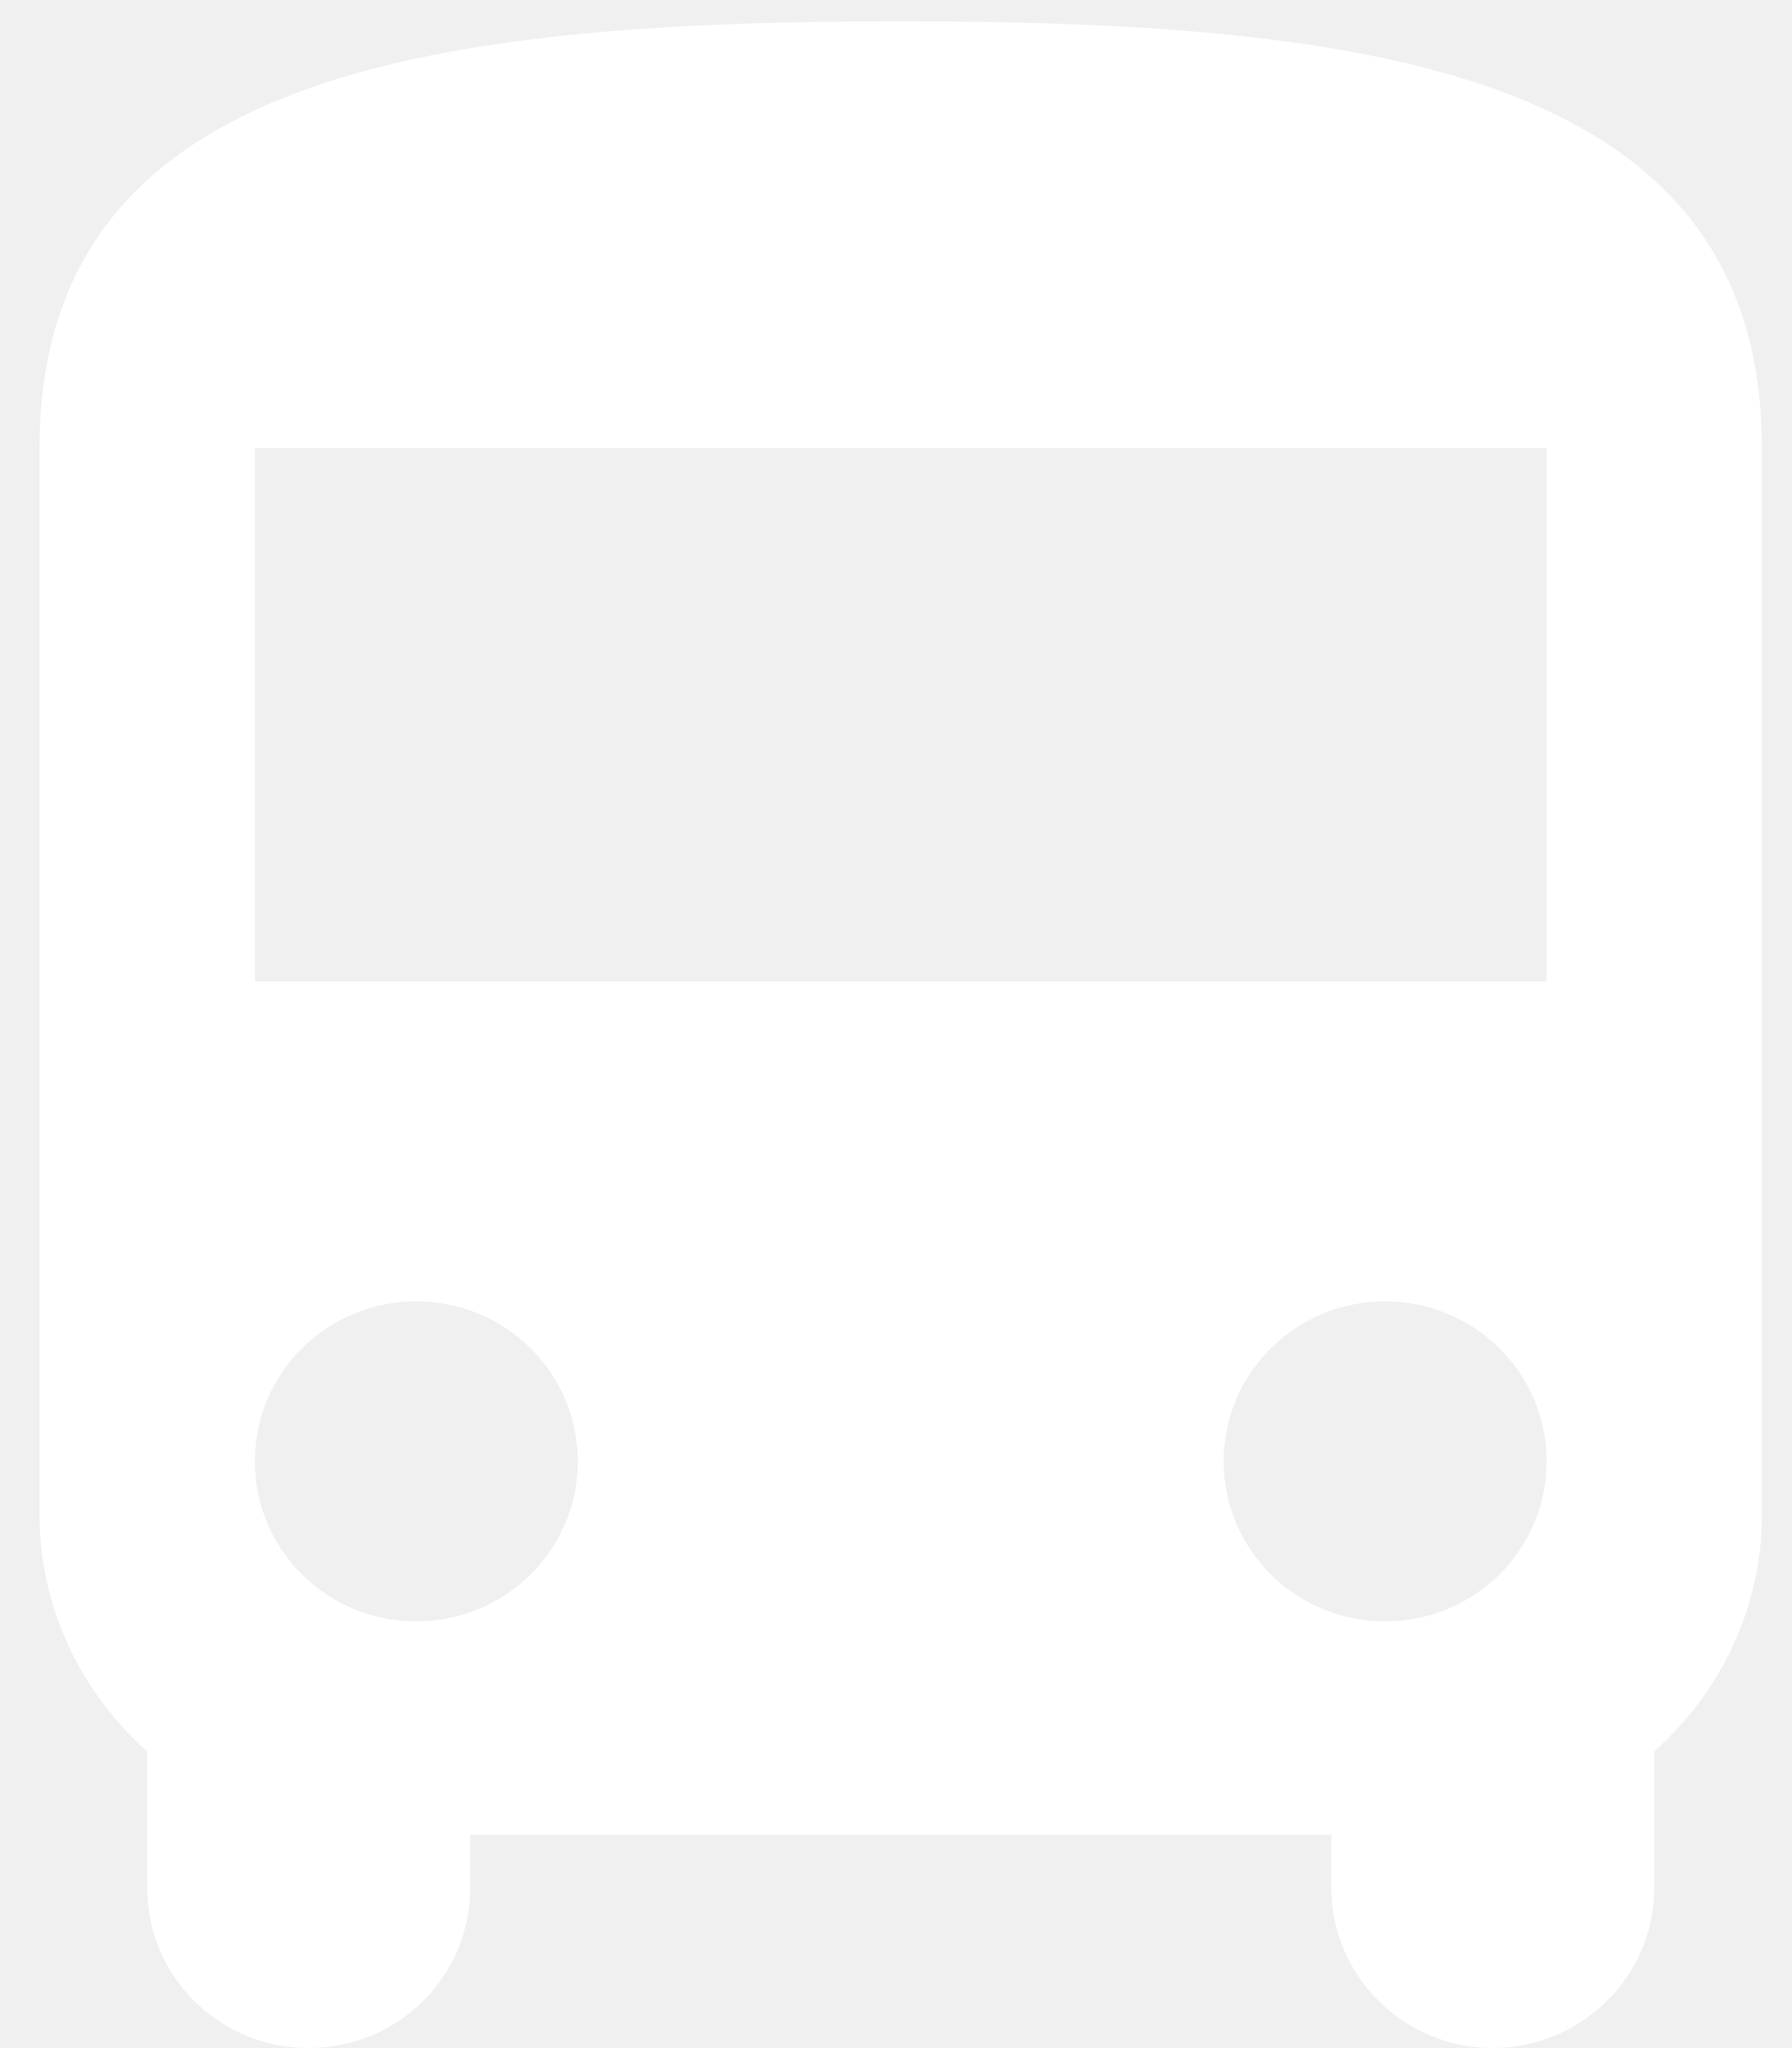
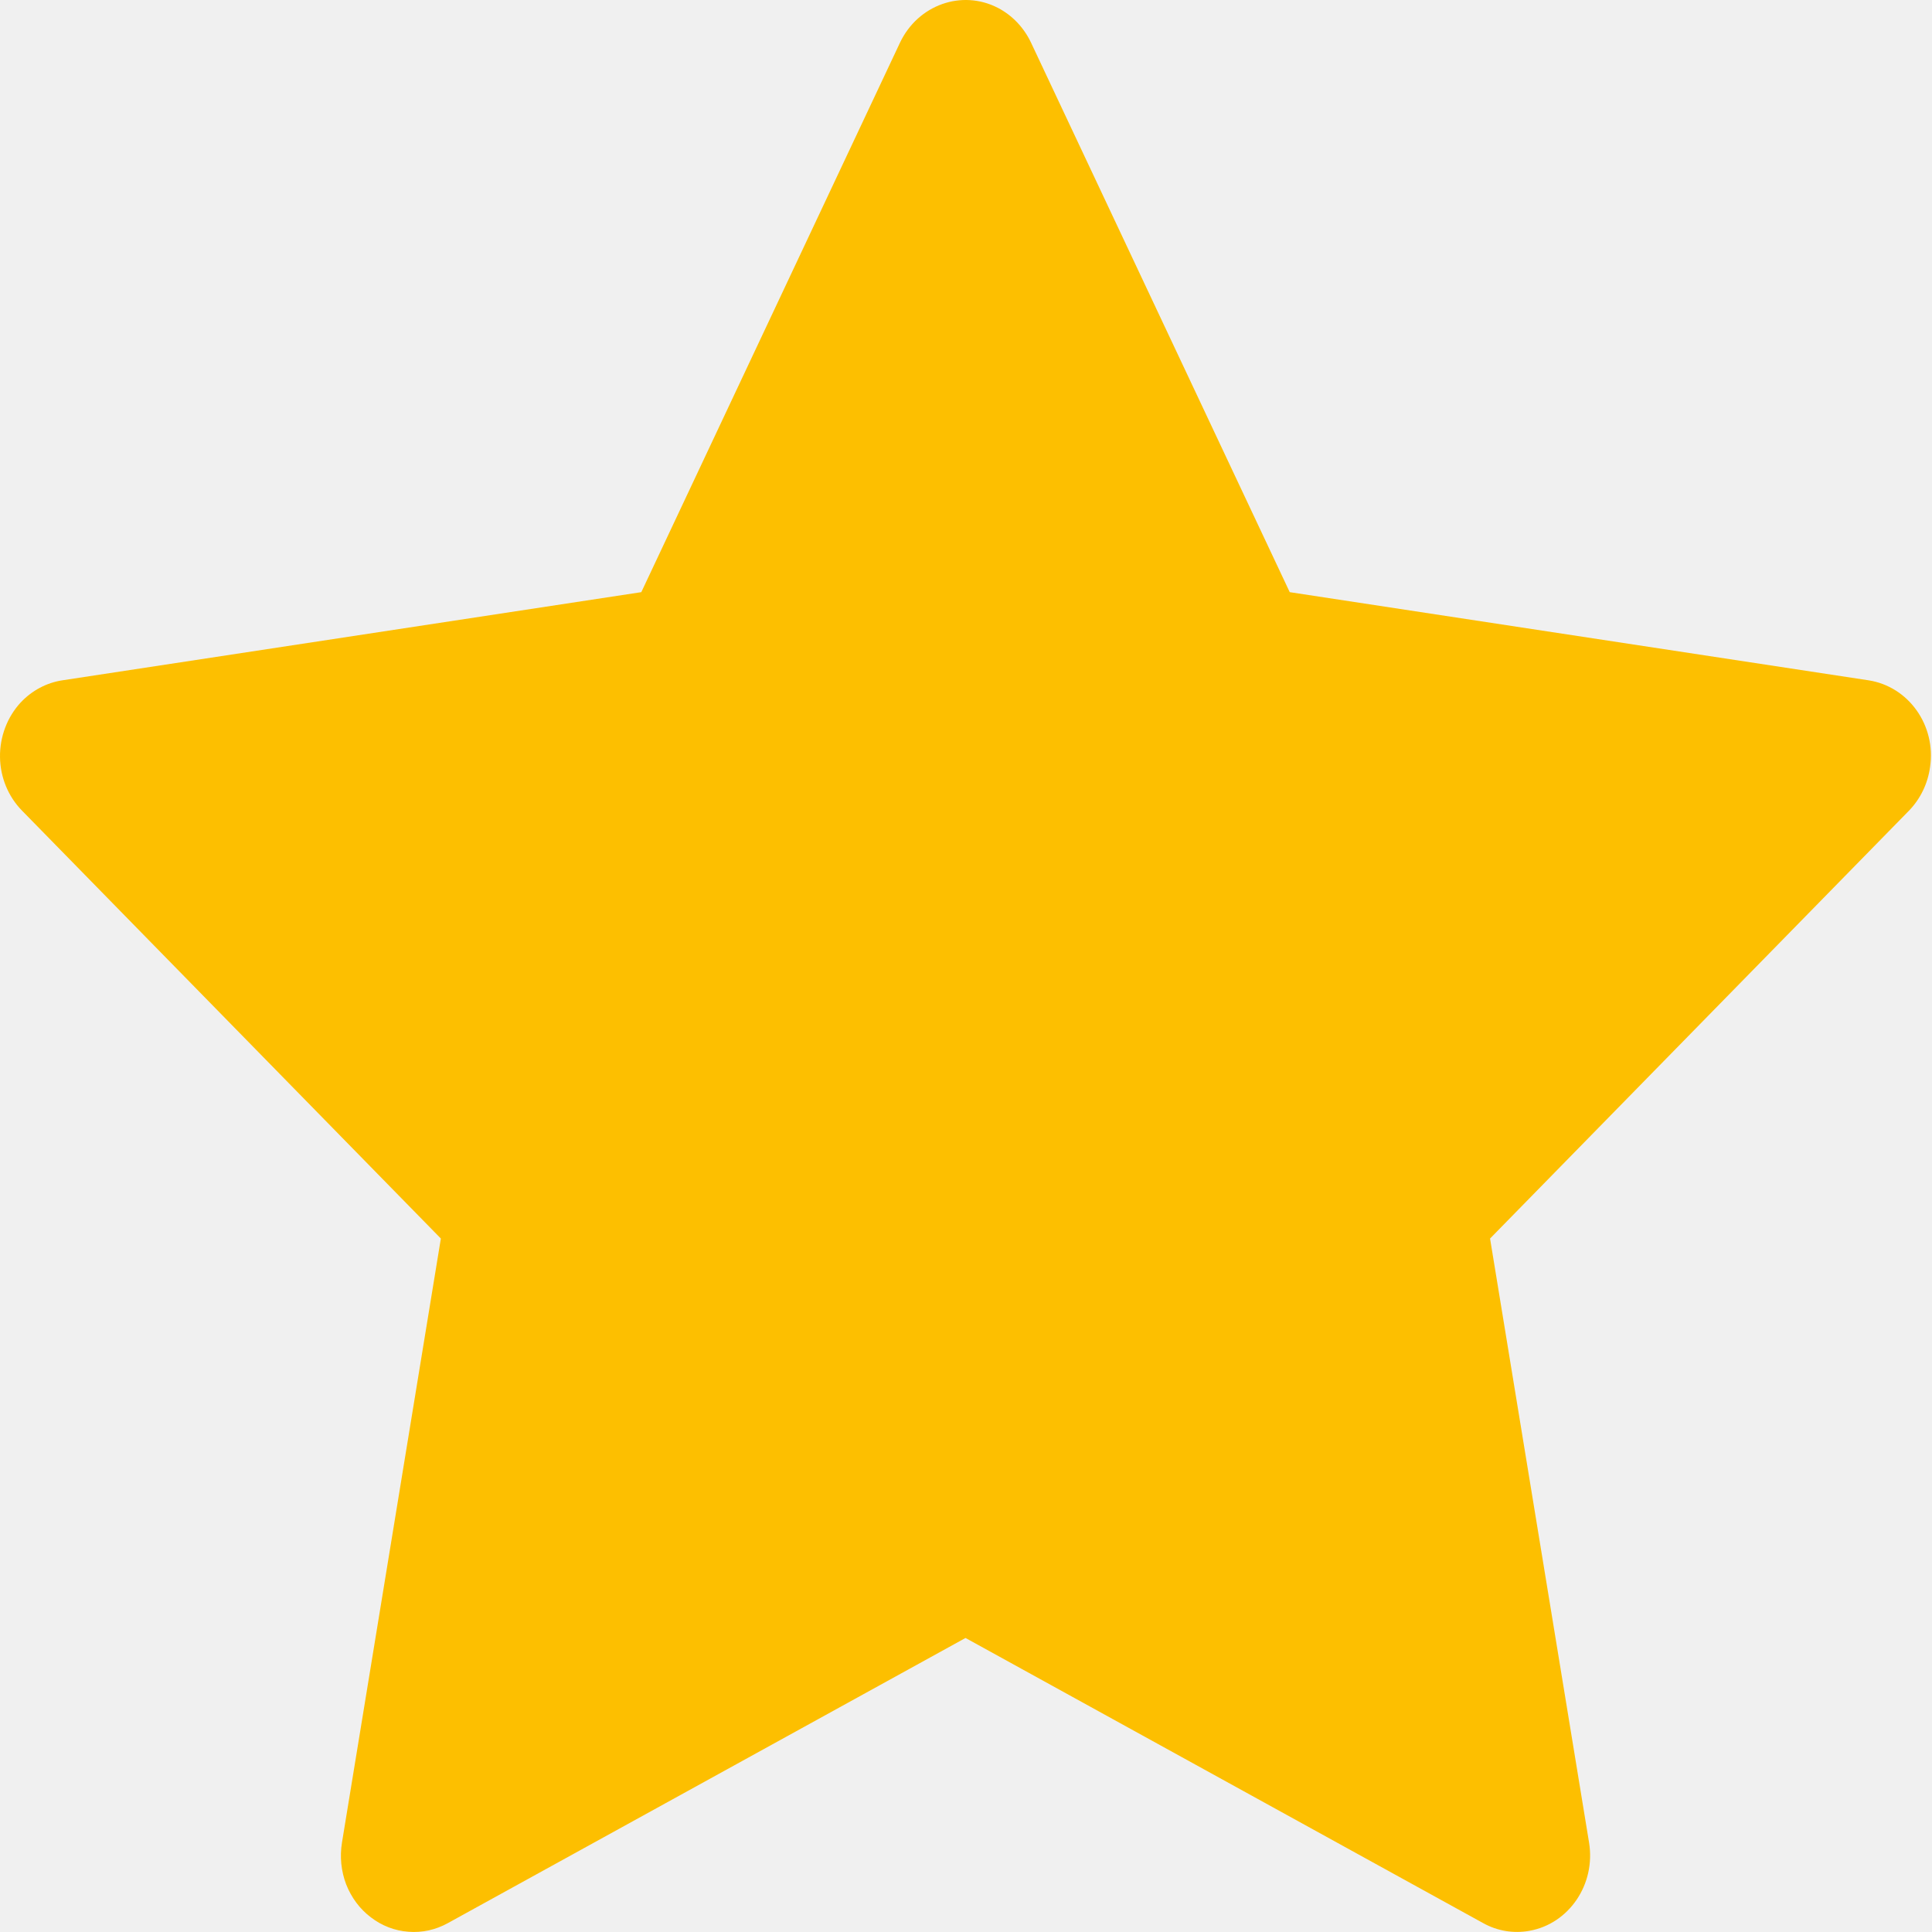
- <svg xmlns="http://www.w3.org/2000/svg" width="28" height="32" viewBox="0 0 28 32" fill="none">
-   <path d="M0.618 23.667C0.618 25.134 1.274 26.45 2.301 27.367V29.5C2.301 30.884 3.428 32 4.824 32C6.221 32 7.348 30.884 7.348 29.5V28.667H20.807V29.5C20.807 30.867 21.934 32 23.33 32C24.71 32 25.854 30.884 25.854 29.5V27.367C26.88 26.45 27.536 25.134 27.536 23.667V7C27.536 1.167 21.513 0.333 14.077 0.333C6.641 0.333 0.618 1.167 0.618 7V23.667ZM6.507 25.334C5.11 25.334 3.983 24.217 3.983 22.834C3.983 21.45 5.11 20.334 6.507 20.334C7.903 20.334 9.03 21.45 9.03 22.834C9.03 24.217 7.903 25.334 6.507 25.334ZM21.648 25.334C20.252 25.334 19.124 24.217 19.124 22.834C19.124 21.45 20.252 20.334 21.648 20.334C23.044 20.334 24.171 21.45 24.171 22.834C24.171 24.217 23.044 25.334 21.648 25.334ZM24.171 15.334H3.983V7H24.171V15.334Z" fill="white" />
+ <svg xmlns="http://www.w3.org/2000/svg" width="16" height="16" viewBox="0 0 16 16" fill="none">
+   <path d="M15.474 5.634L10.681 4.904L8.538 0.352C8.479 0.228 8.383 0.127 8.264 0.065C7.965 -0.089 7.603 0.04 7.454 0.352L5.311 4.904L0.517 5.634C0.385 5.654 0.264 5.719 0.171 5.818C0.06 5.938 -0.002 6.101 5.31422e-05 6.269C0.002 6.437 0.068 6.597 0.183 6.714L3.651 10.257L2.832 15.26C2.813 15.377 2.825 15.496 2.867 15.606C2.91 15.715 2.98 15.81 3.072 15.879C3.163 15.949 3.271 15.99 3.383 15.998C3.496 16.007 3.608 15.982 3.708 15.927L7.996 13.565L12.284 15.927C12.401 15.992 12.537 16.014 12.667 15.99C12.995 15.931 13.216 15.604 13.16 15.26L12.34 10.257L15.809 6.714C15.903 6.617 15.965 6.491 15.984 6.352C16.035 6.006 15.805 5.685 15.474 5.634Z" fill="#FDBF00" />
</svg>
